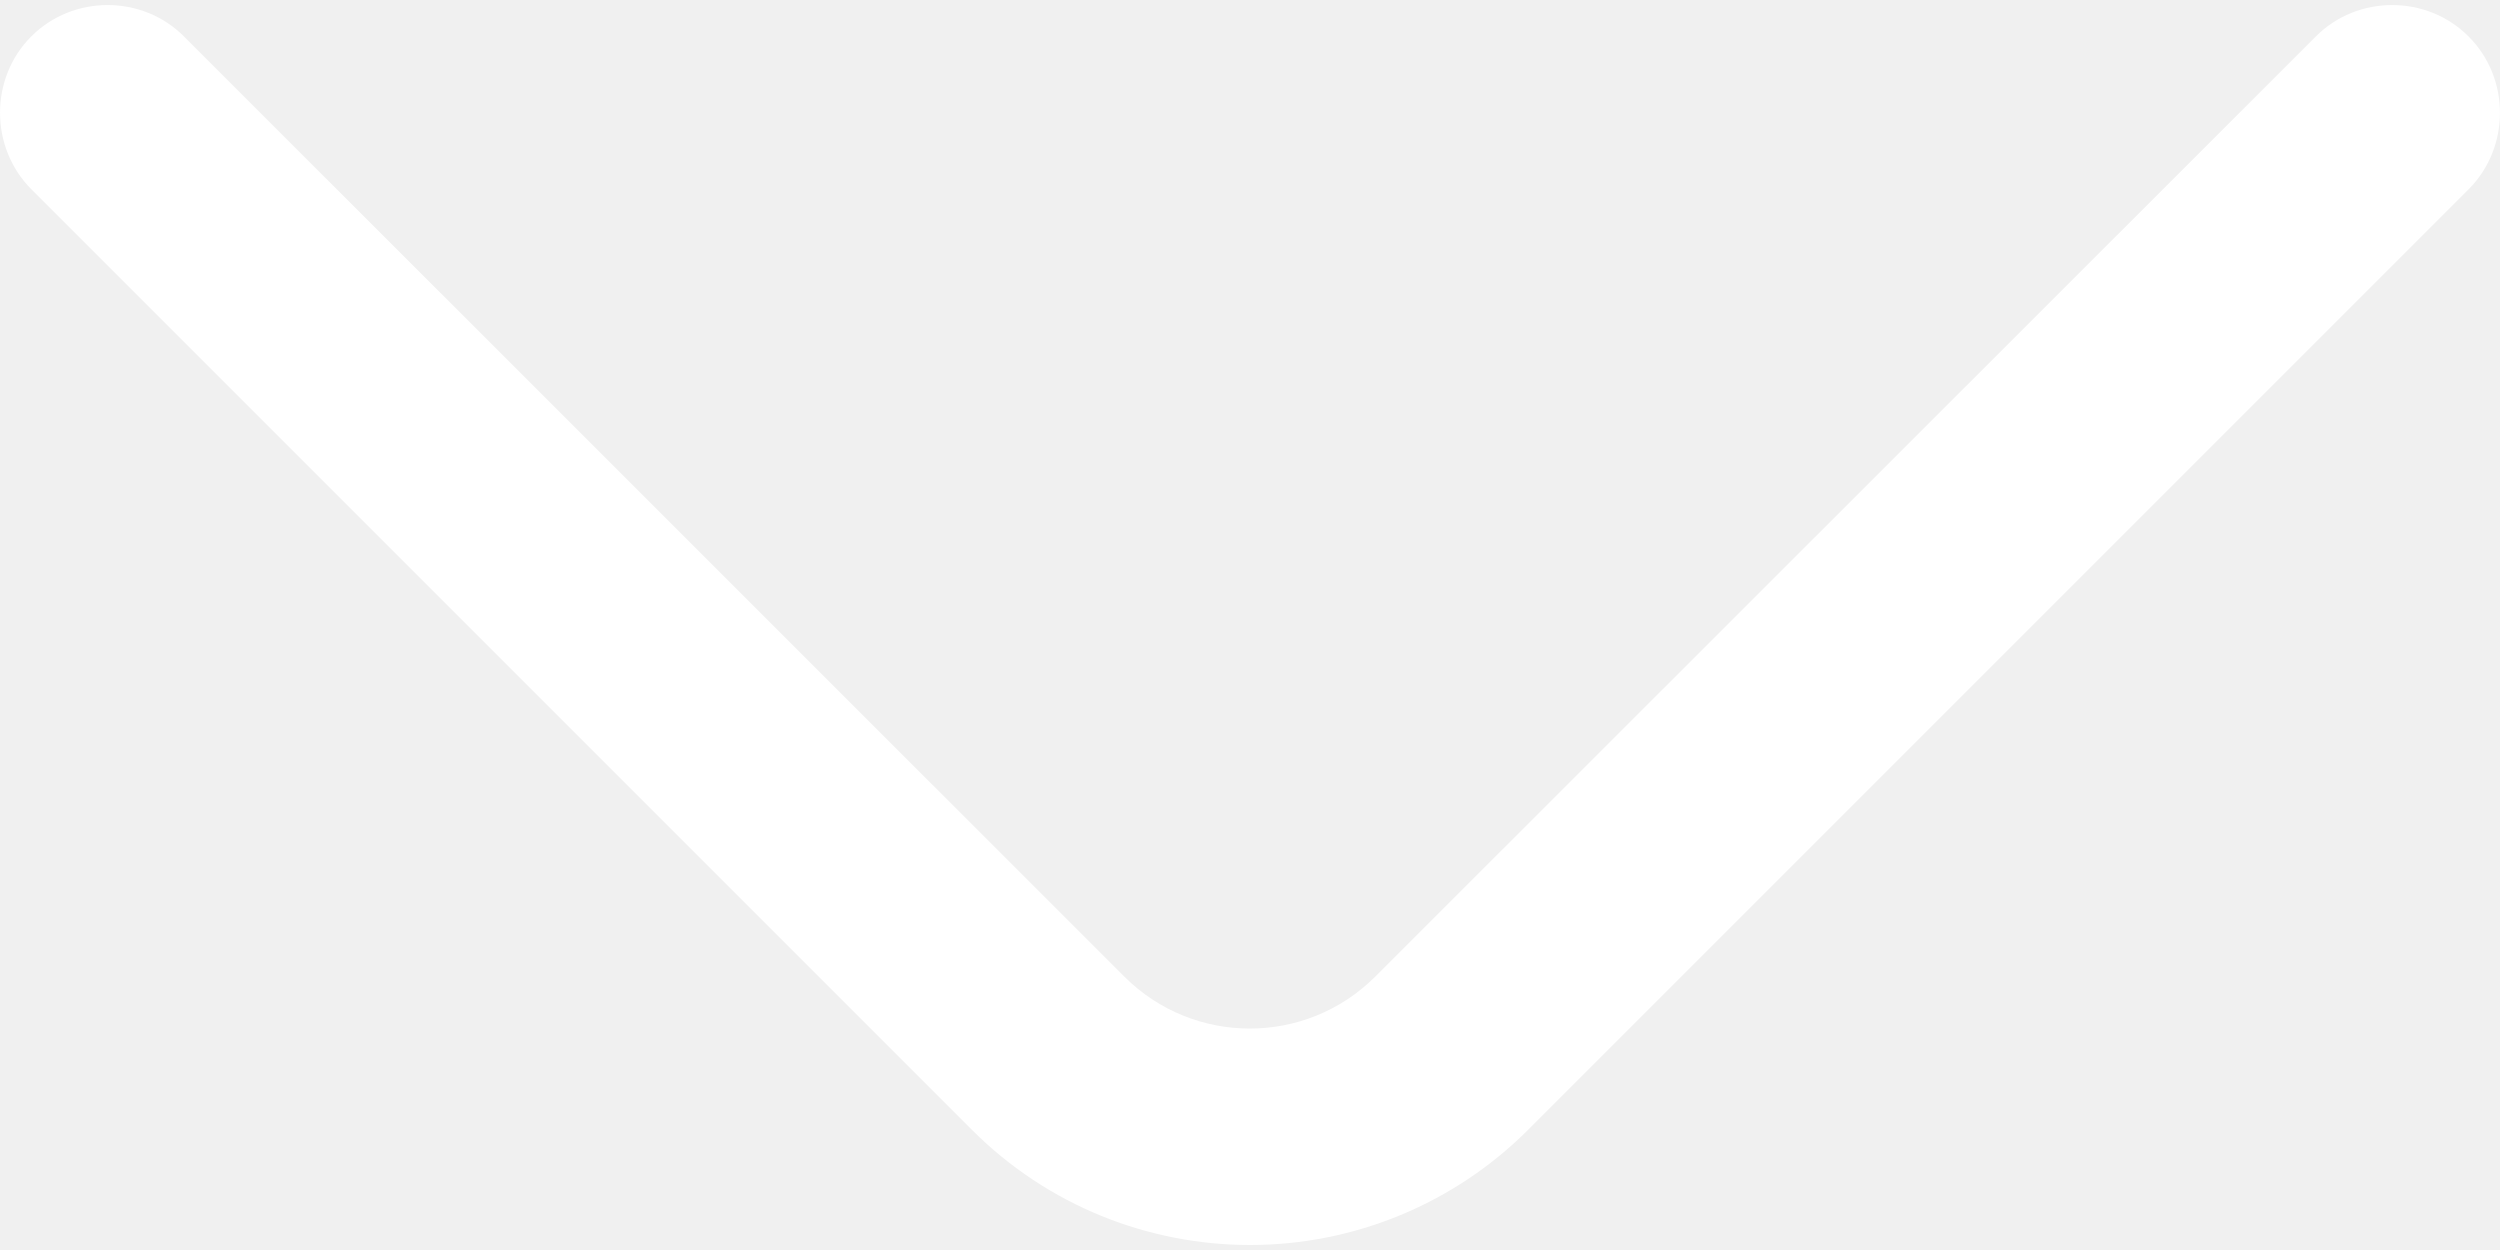
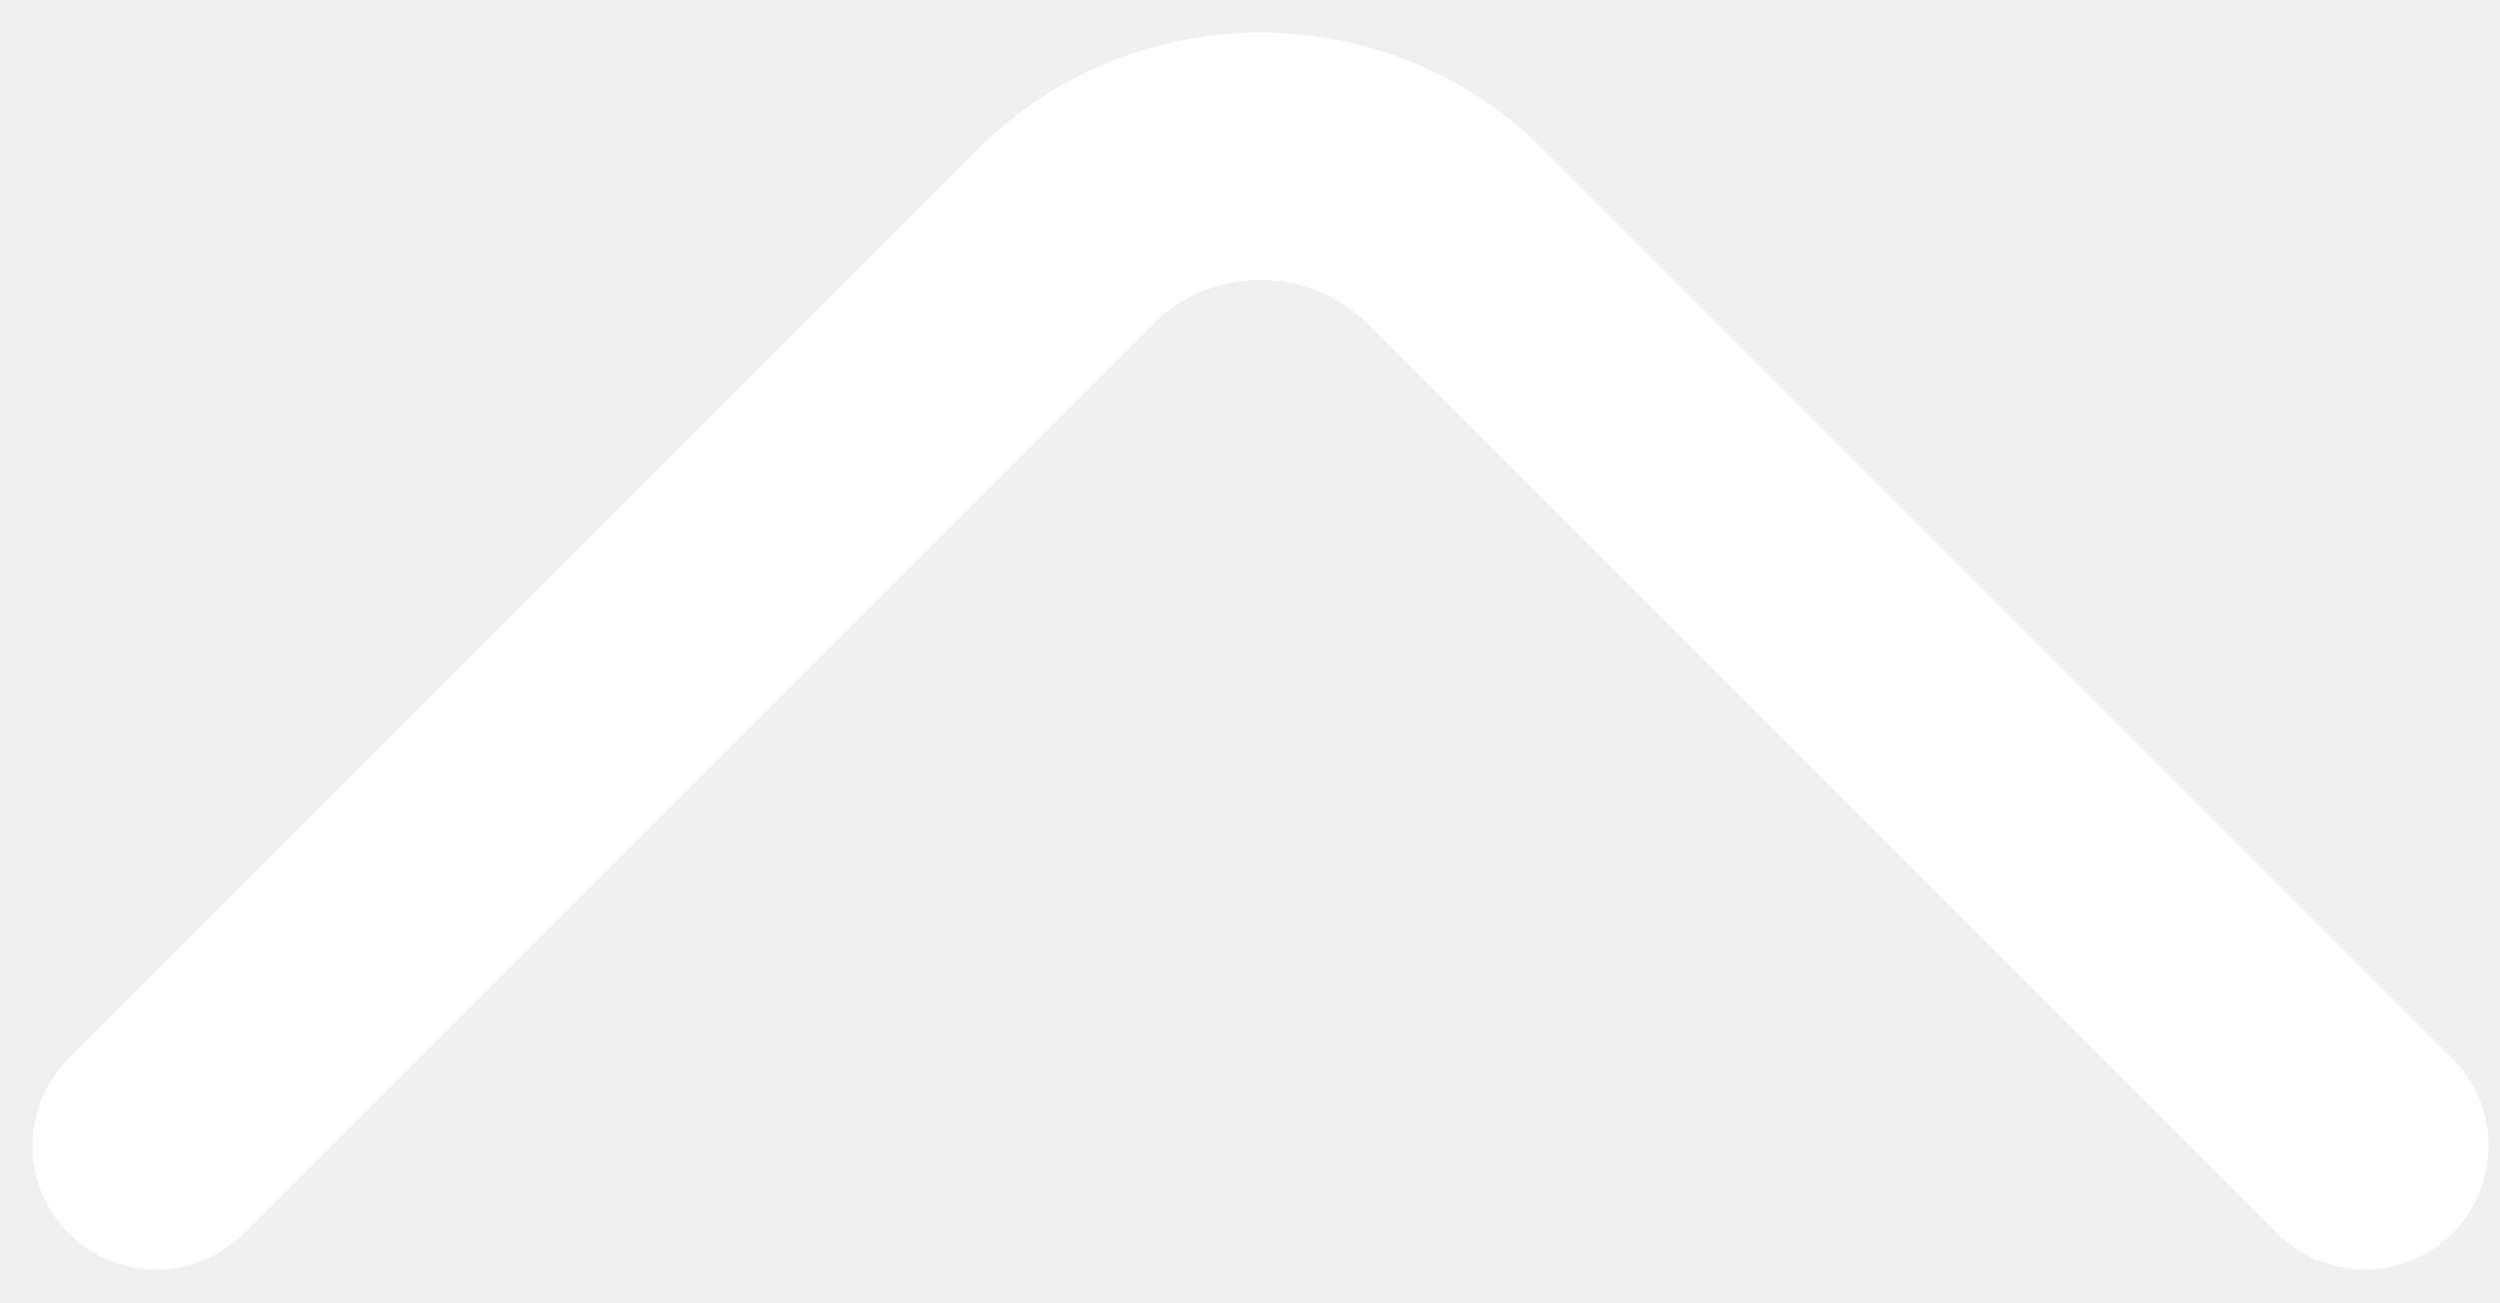
- <svg xmlns="http://www.w3.org/2000/svg" width="12" height="6" fill="none">
-   <path d="M6 5.976c-.485 0-.97-.187-1.336-.554L.151.909C-.05.708-.05.375.15.175c.2-.201.533-.201.733 0l4.514 4.513a.852.852 0 0 0 1.204 0L11.116.175c.2-.201.533-.201.733 0 .201.2.201.533 0 .734L7.336 5.422A1.887 1.887 0 0 1 6 5.976z" fill="#fff" />
+ <svg xmlns="http://www.w3.org/2000/svg" width="48" height="25" viewBox="0 0 48 25" fill="none">
+   <path d="M45.404 22L27.95 4.546C25.889 2.485 22.515 2.485 20.454 4.546L3 22" stroke="white" stroke-width="4.75" stroke-miterlimit="10" stroke-linecap="round" stroke-linejoin="round" />
</svg>
